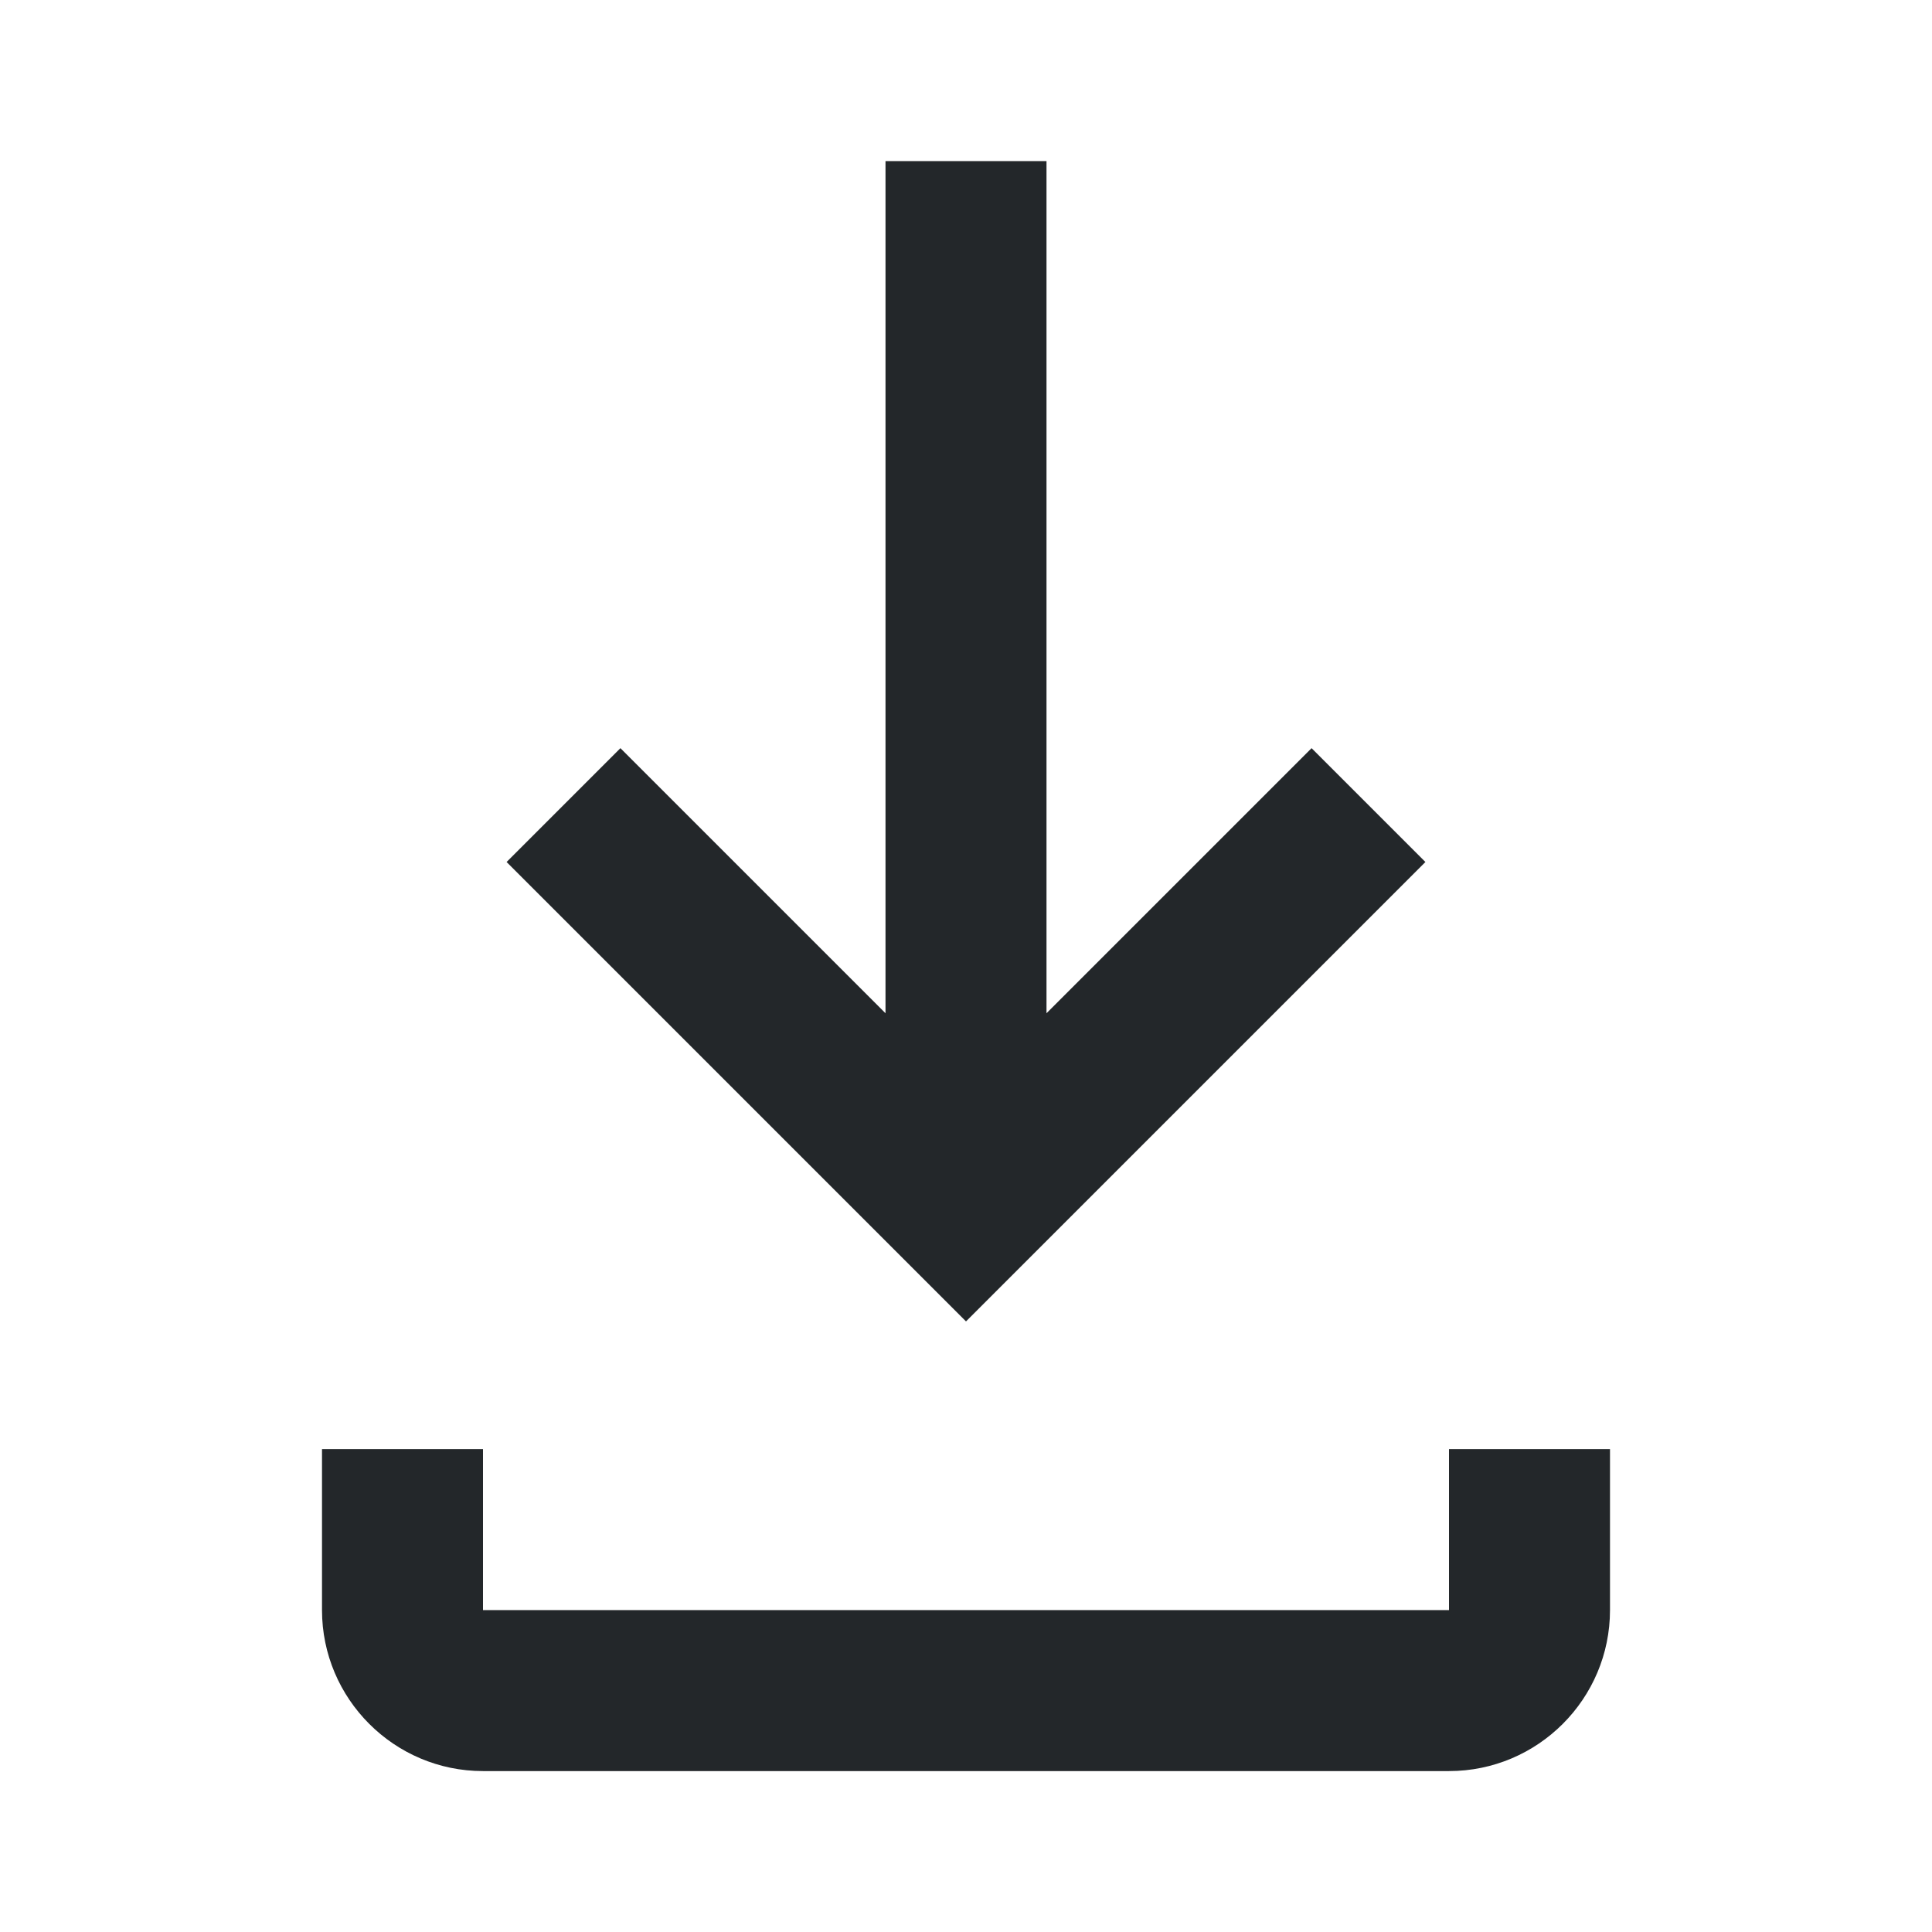
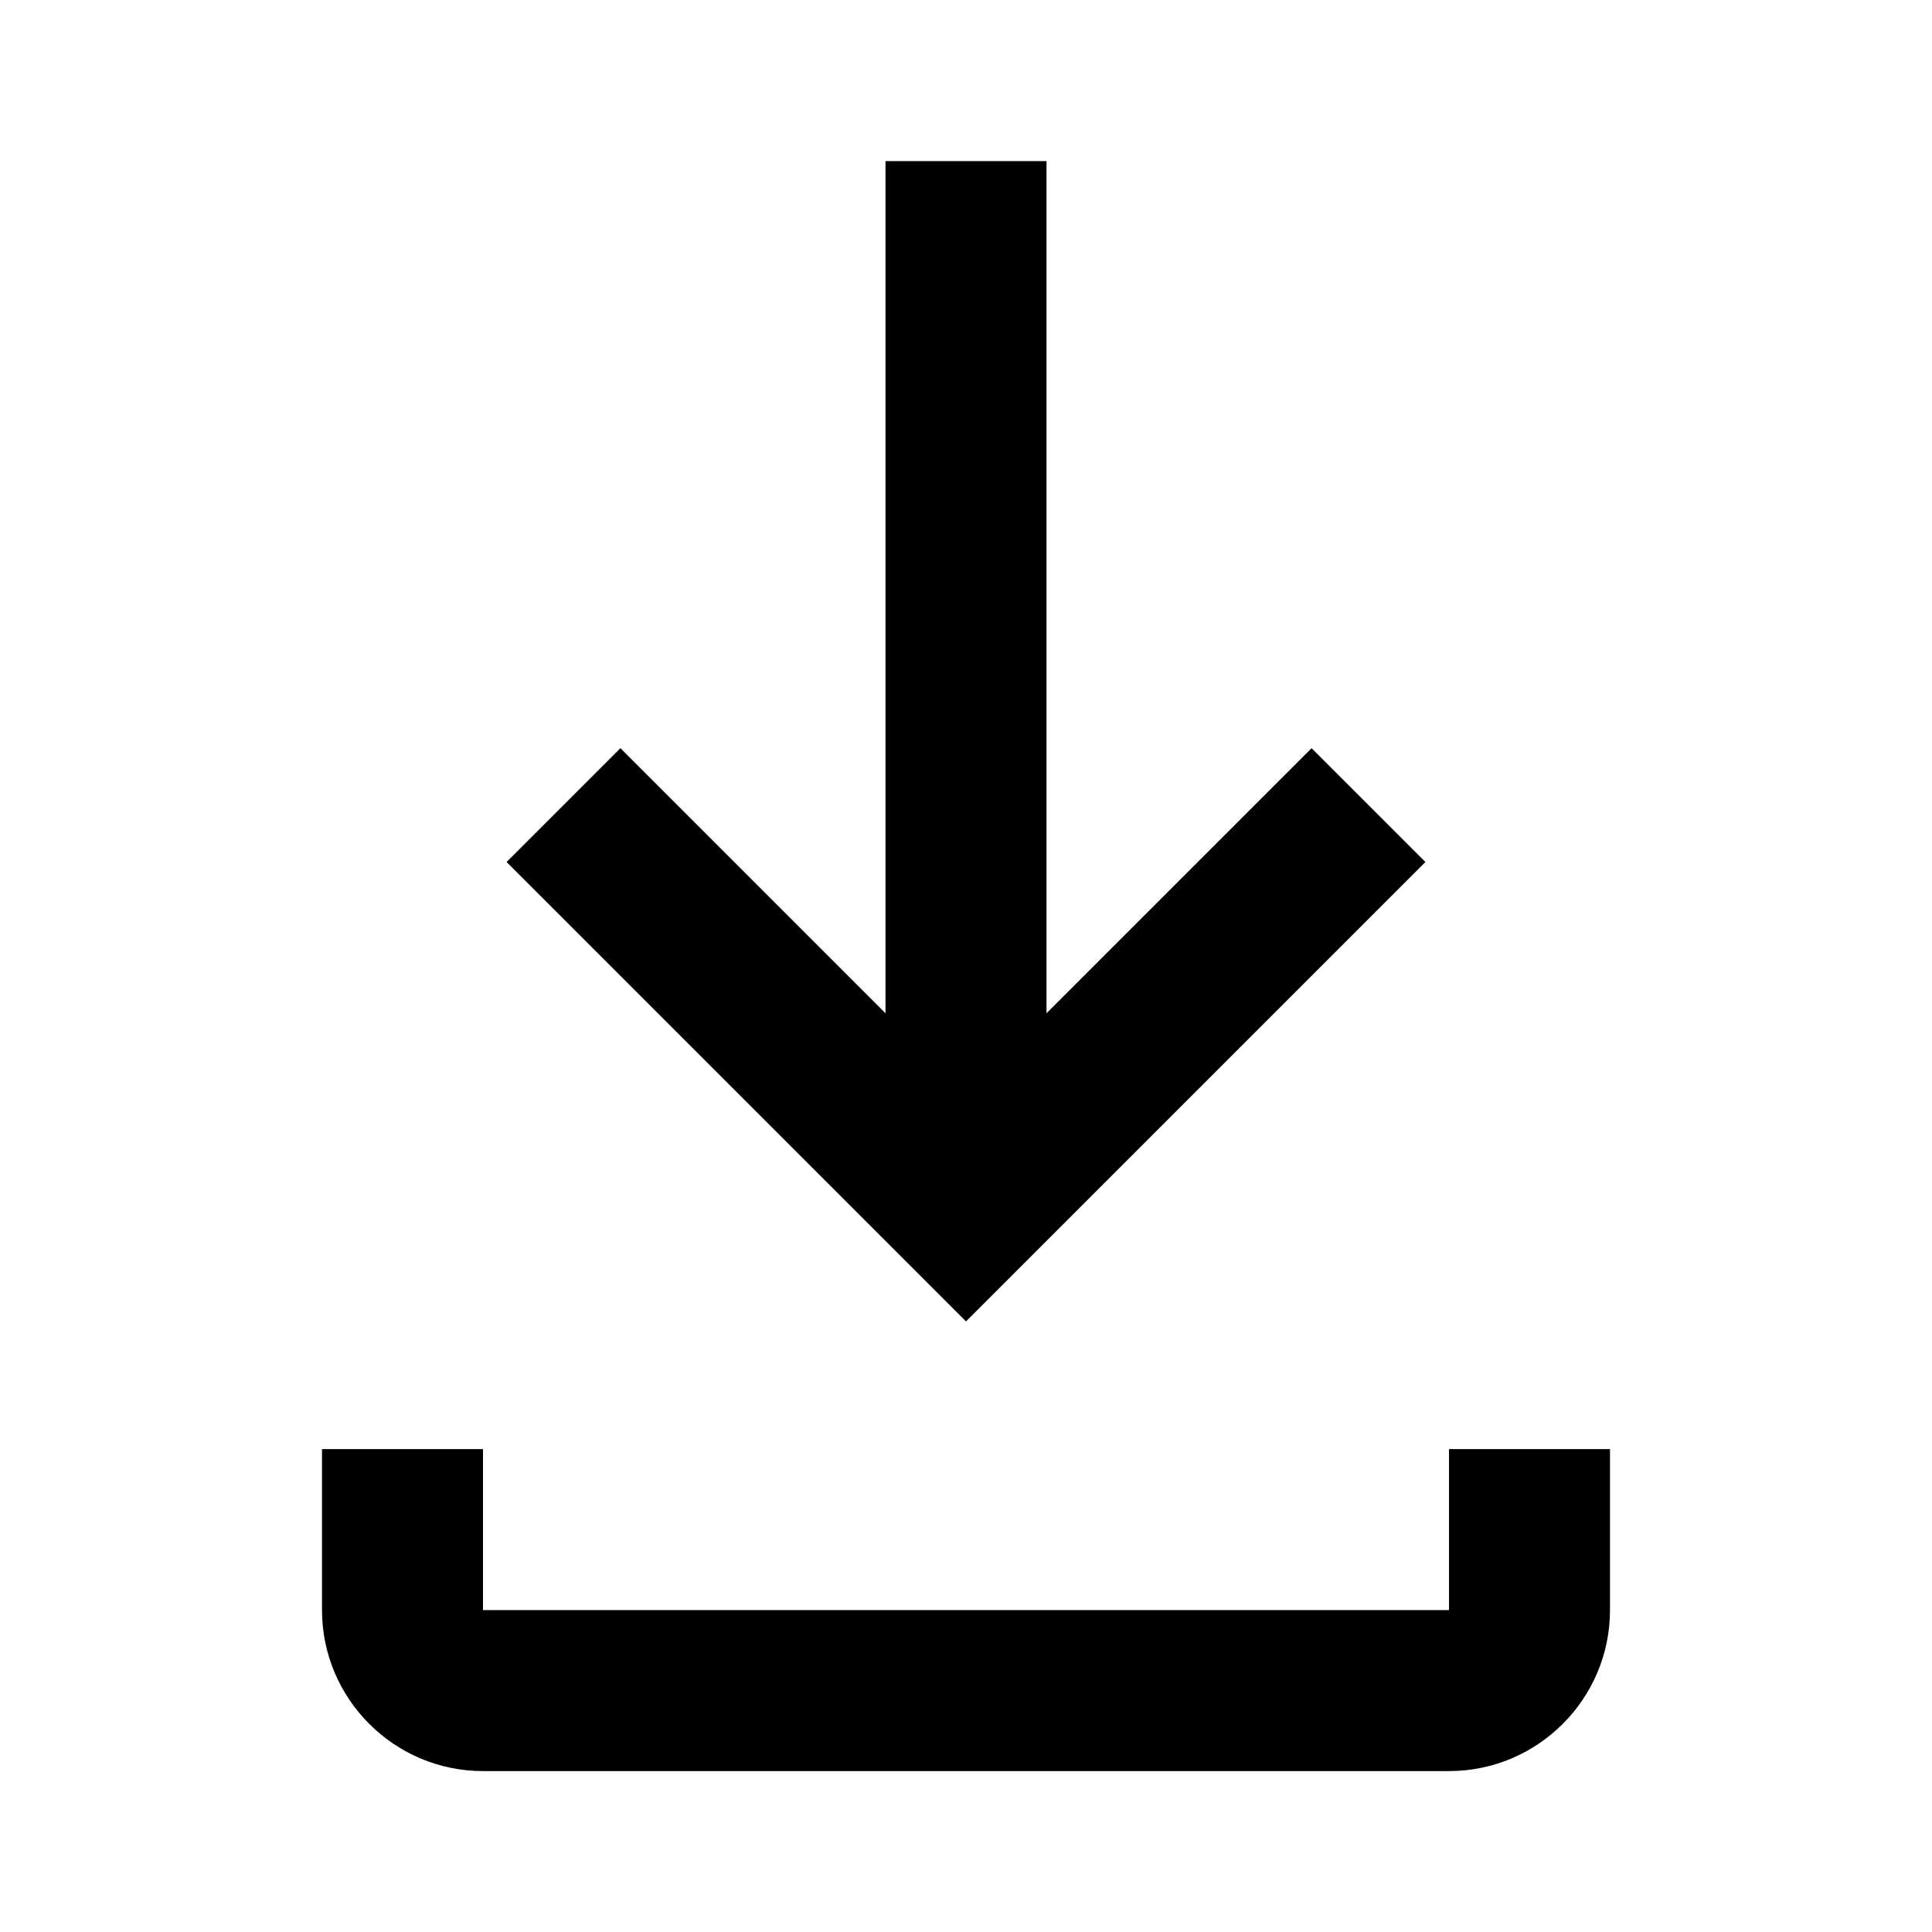
- <svg xmlns="http://www.w3.org/2000/svg" width="24" height="24" viewBox="0 0 24 24" class="icon-2tQ9Jt">
-   <g fill="#23272A">
-     <path d="M17.707 10.708L16.293 9.294L13 12.587V2.001H11V12.587L7.707 9.294L6.293 10.708L12 16.415L17.707 10.708Z" fill="#23272A" />
-     <path d="M18 18.001V20.001H6V18.001H4V20.001C4 21.103 4.897 22.001 6 22.001H18C19.104 22.001 20 21.103 20 20.001V18.001H18Z" fill="#23272A" />
+ <svg class="download-icon" width="24" height="24" viewBox="0 0 24 24">
+   <g>
+     <path d="M17.707 10.708L16.293 9.294L13 12.587V2.001H11V12.587L7.707 9.294L6.293 10.708L12 16.415L17.707 10.708Z" />
+     <path d="M18 18.001V20.001H6V18.001H4V20.001C4 21.103 4.897 22.001 6 22.001H18C19.104 22.001 20 21.103 20 20.001V18.001H18Z" />
  </g>
</svg>
